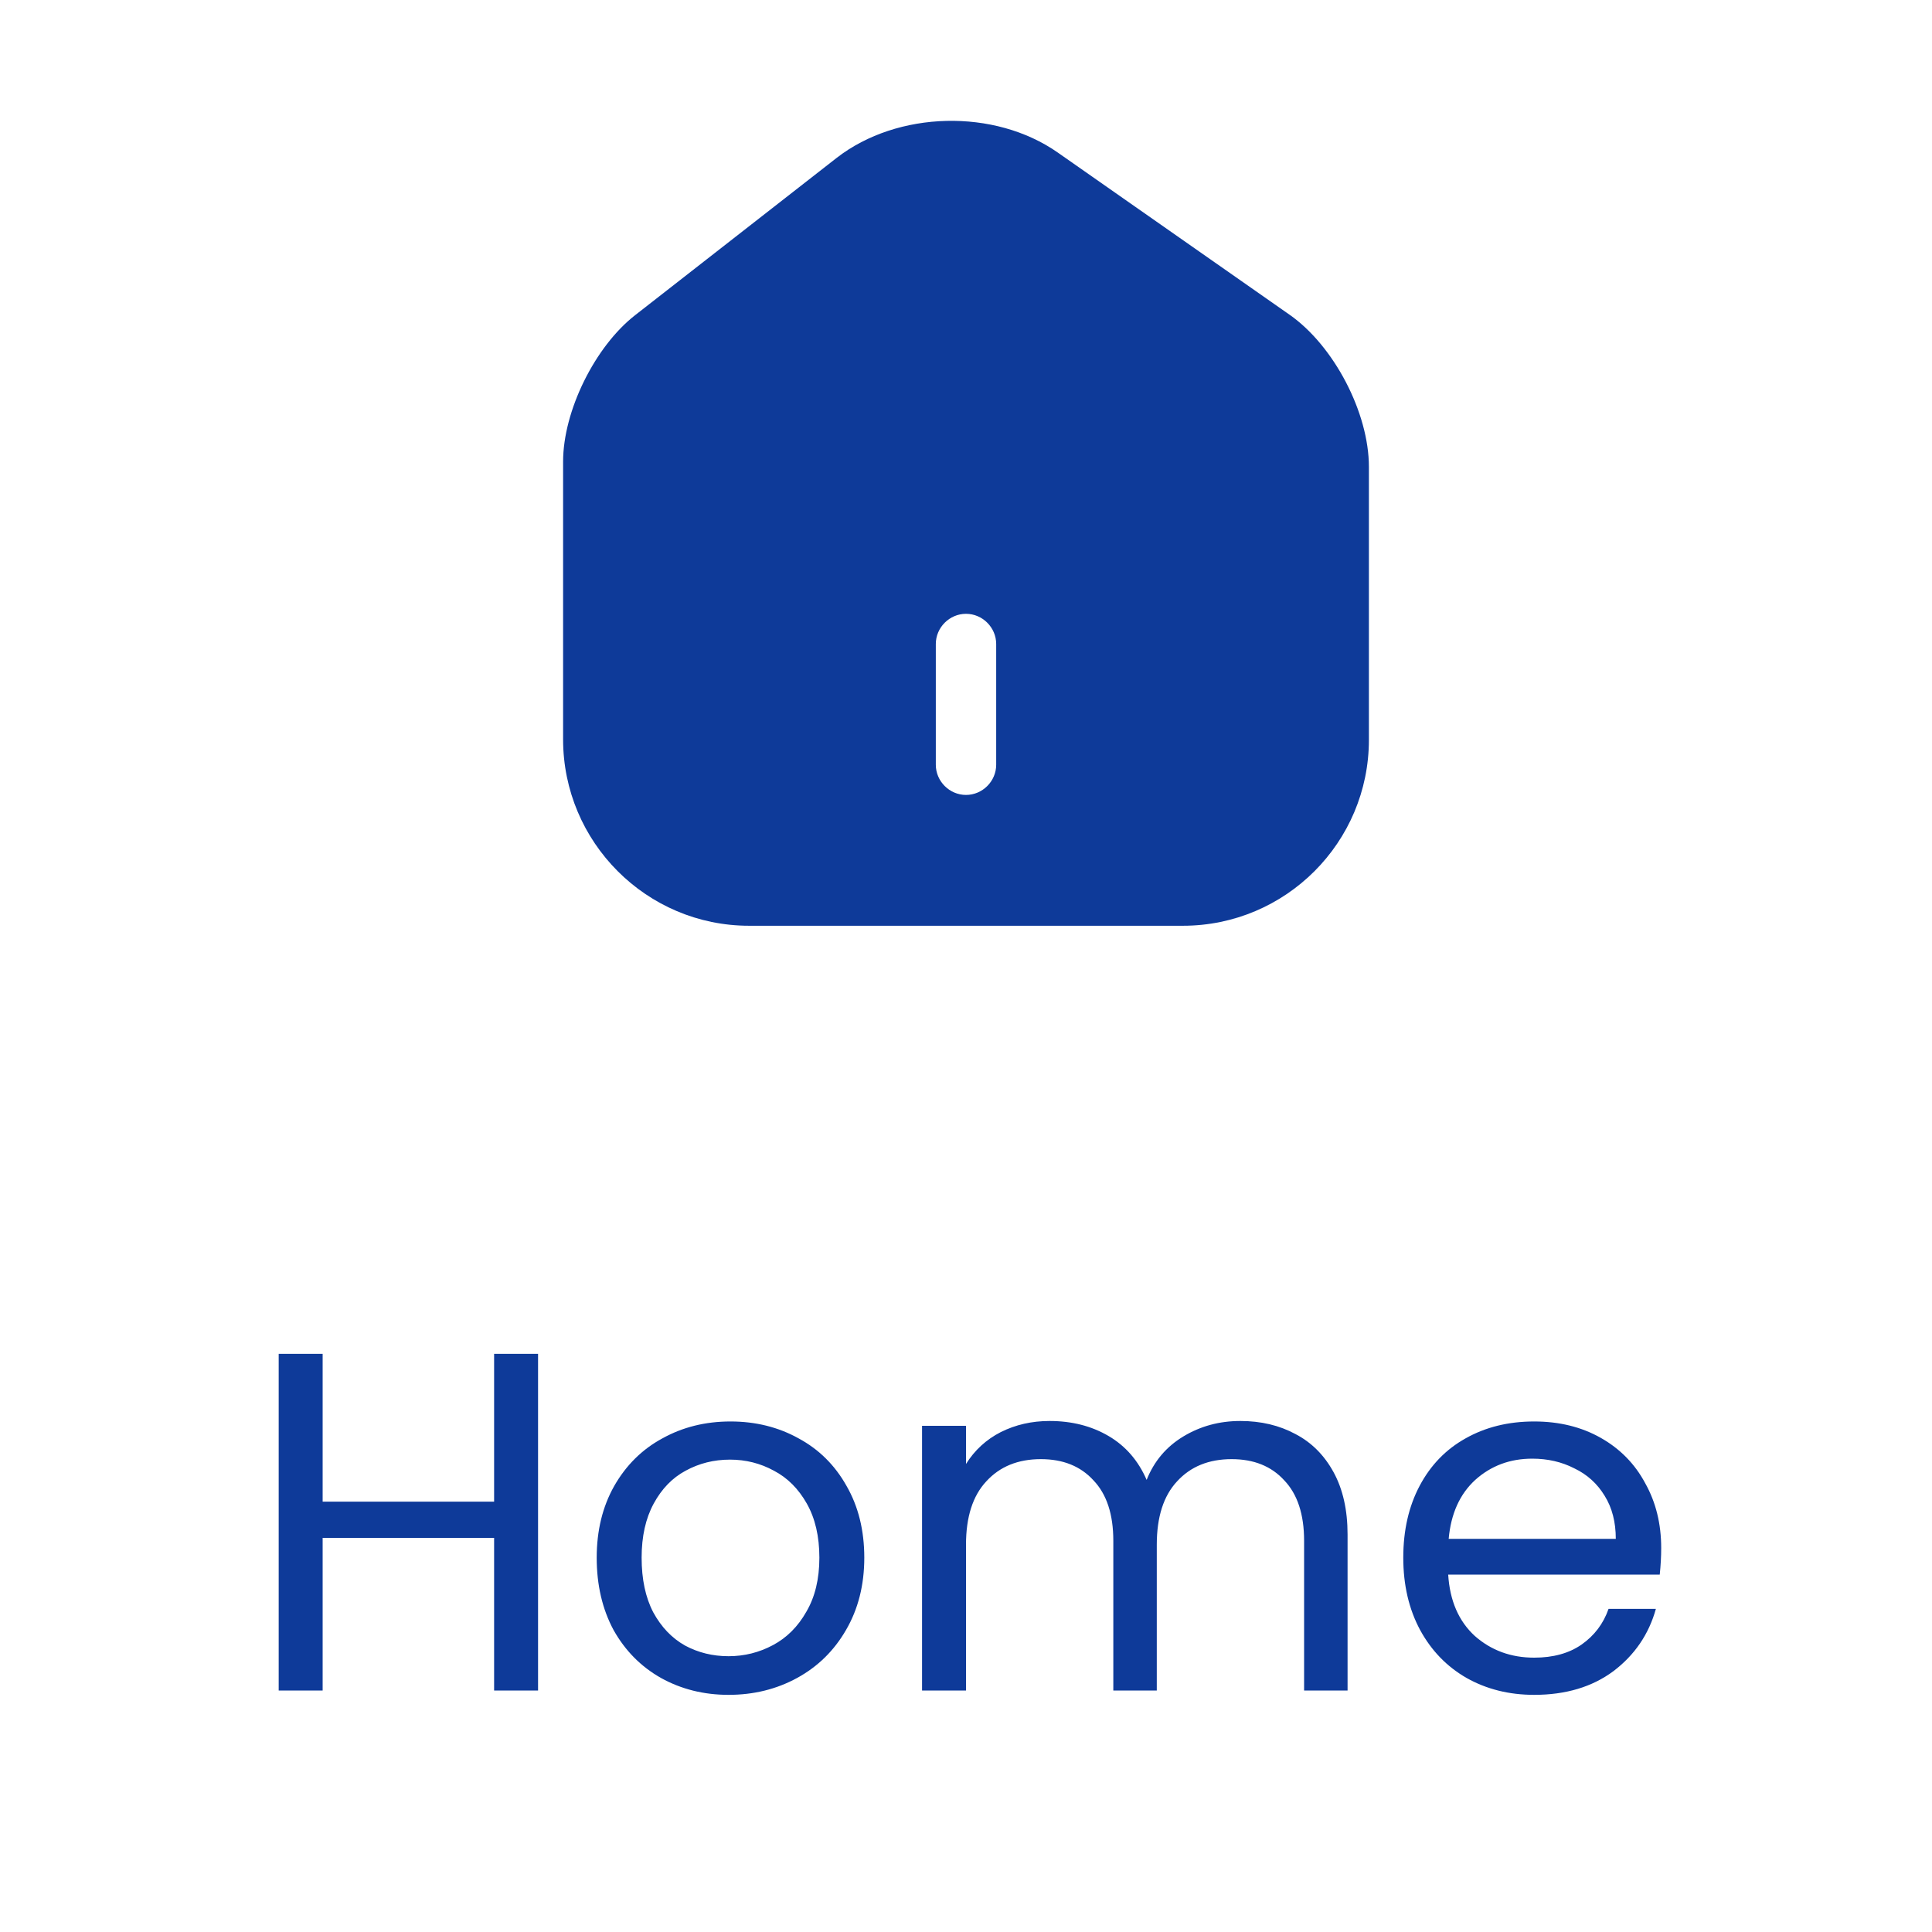
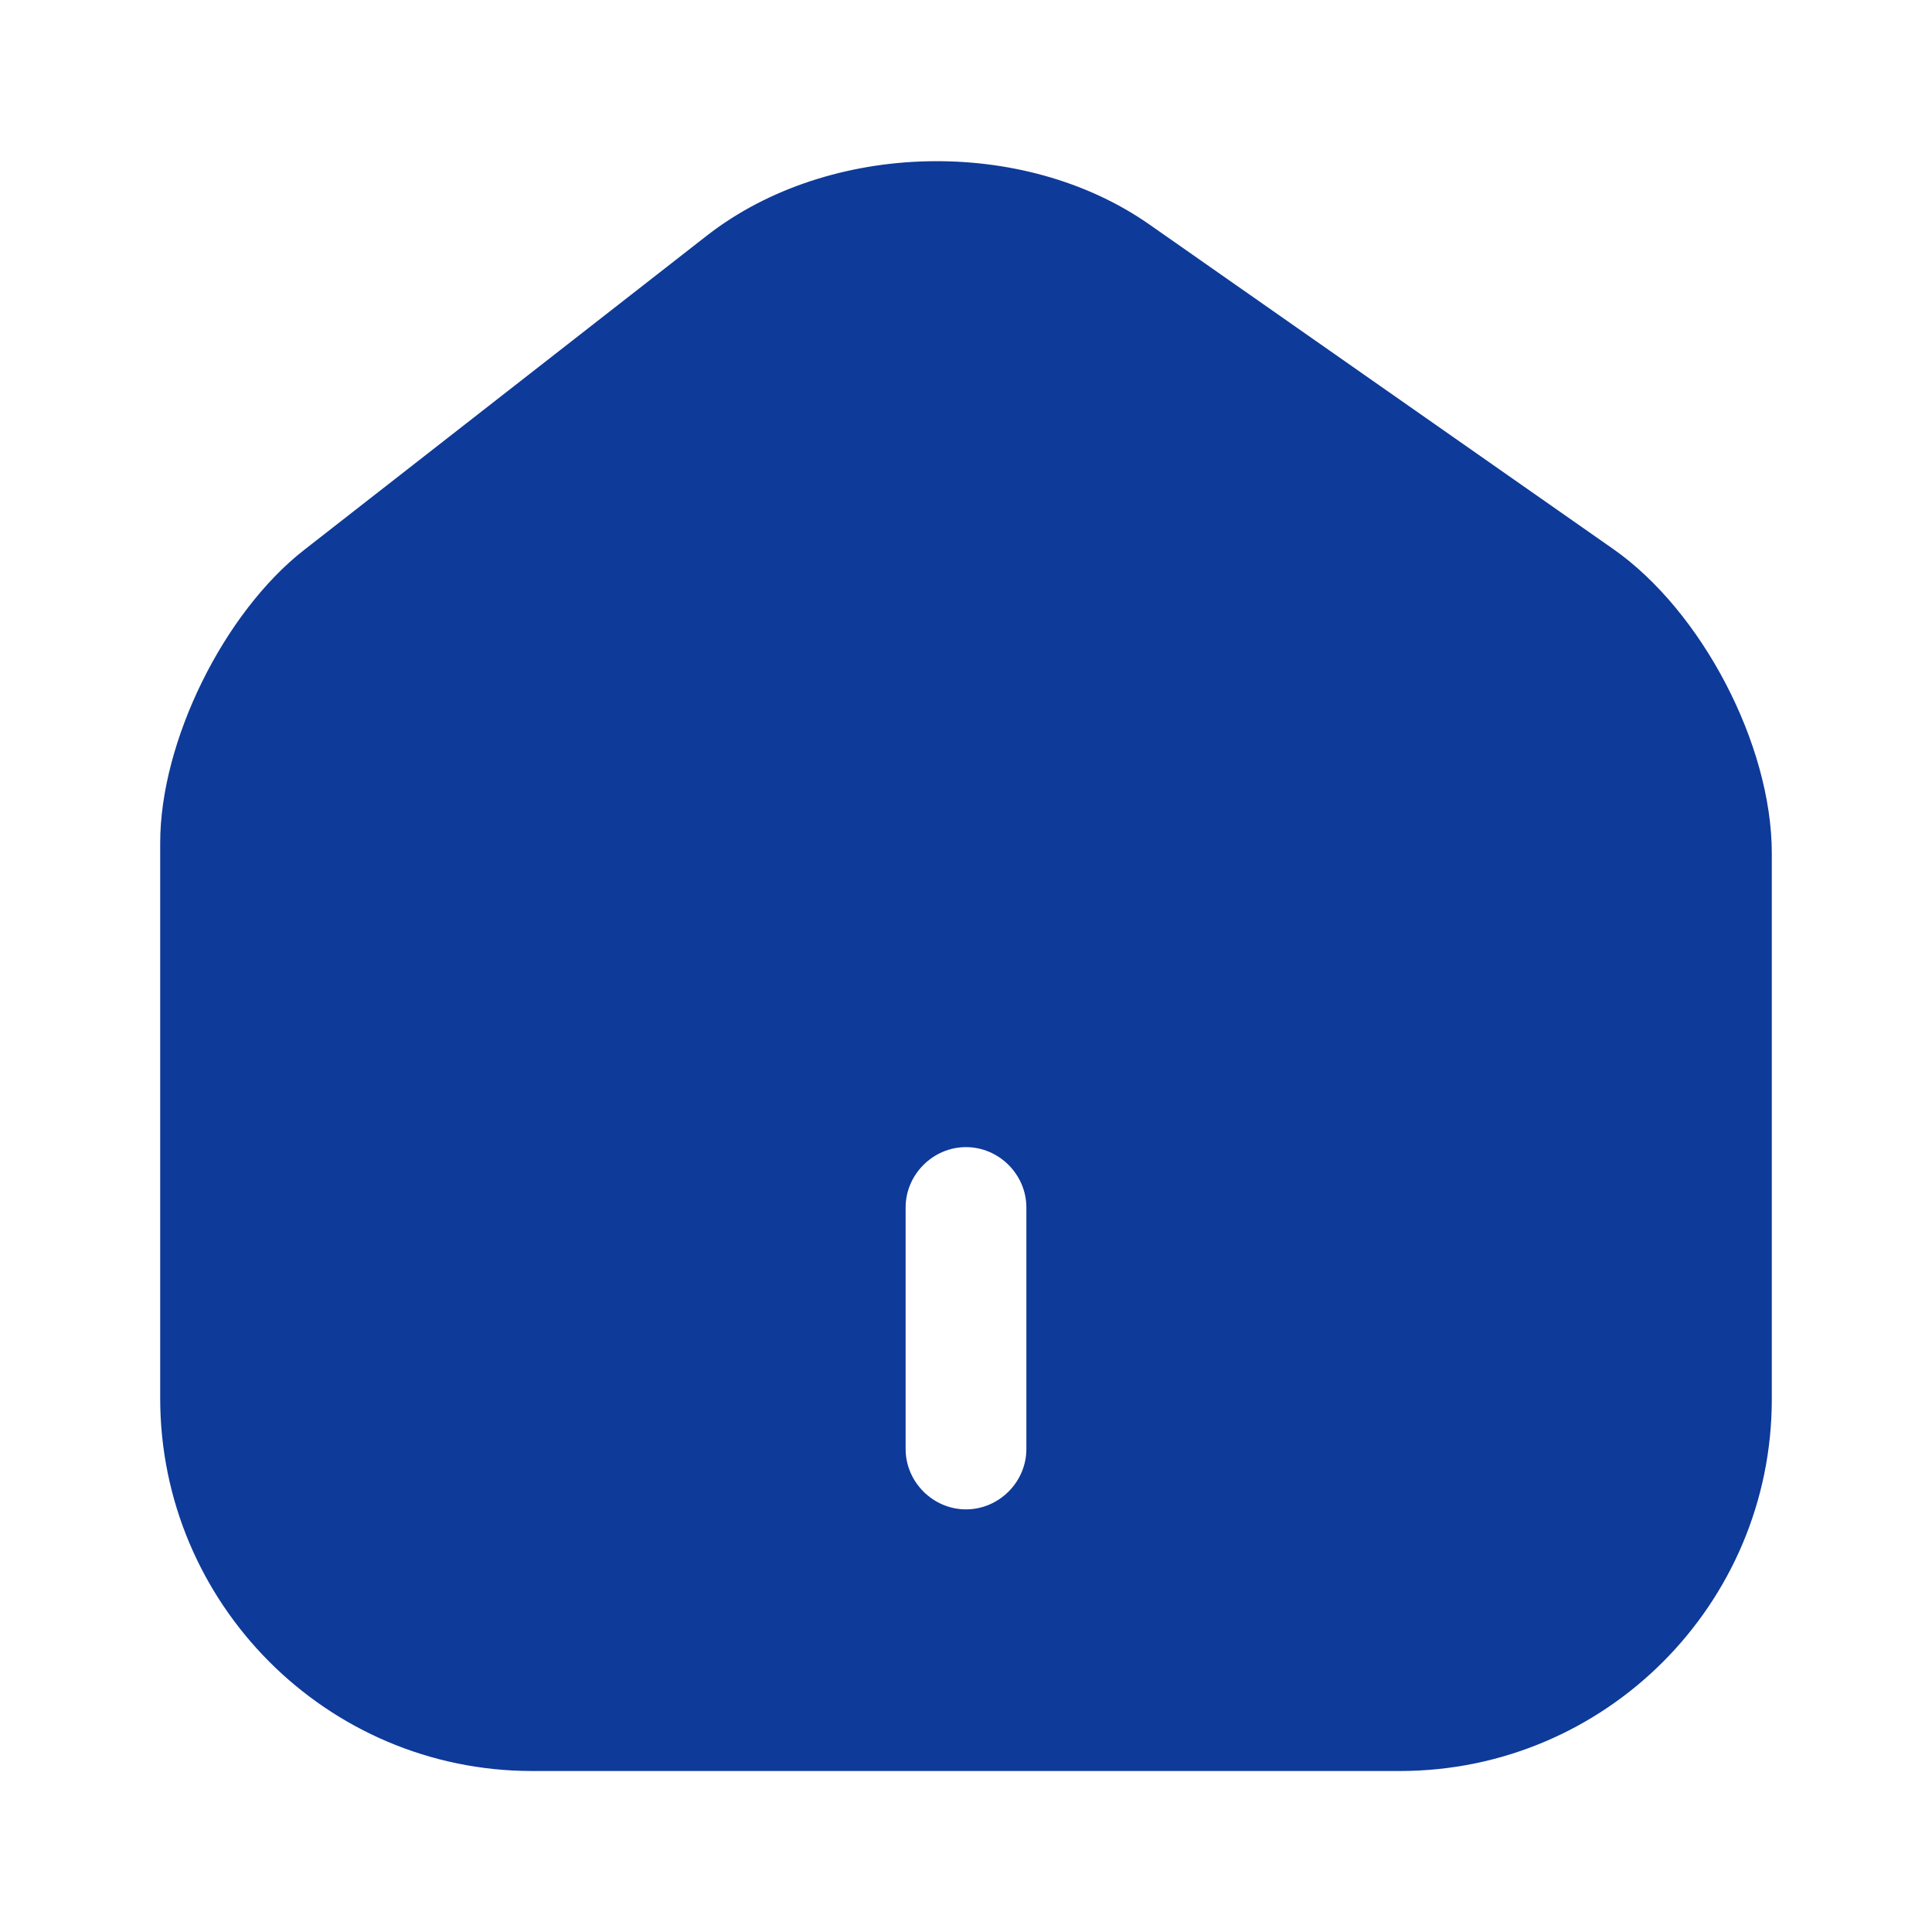
- <svg xmlns="http://www.w3.org/2000/svg" width="48" height="48" viewBox="0 0 48 48" fill="none">
-   <path d="M32.04 7.82L26.28 3.79C24.71 2.69 22.3 2.75 20.79 3.92L15.78 7.83C14.78 8.61 13.99 10.21 13.99 11.47V18.37C13.99 20.92 16.06 23 18.61 23H29.39C31.94 23 34.01 20.93 34.01 18.38V11.6C34.01 10.25 33.14 8.59 32.04 7.82ZM24.75 19C24.75 19.41 24.41 19.75 24 19.75C23.59 19.75 23.25 19.41 23.25 19V16C23.25 15.59 23.59 15.25 24 15.25C24.41 15.25 24.75 15.59 24.75 16V19Z" fill="#0E3A99" />
-   <path d="M13.368 33.636V42H12.276V38.208H8.016V42H6.924V33.636H8.016V37.308H12.276V33.636H13.368ZM18.101 42.108C17.485 42.108 16.925 41.968 16.421 41.688C15.925 41.408 15.533 41.012 15.245 40.5C14.965 39.98 14.825 39.38 14.825 38.7C14.825 38.028 14.969 37.436 15.257 36.924C15.553 36.404 15.953 36.008 16.457 35.736C16.961 35.456 17.525 35.316 18.149 35.316C18.773 35.316 19.337 35.456 19.841 35.736C20.345 36.008 20.741 36.4 21.029 36.912C21.325 37.424 21.473 38.02 21.473 38.7C21.473 39.38 21.321 39.98 21.017 40.5C20.721 41.012 20.317 41.408 19.805 41.688C19.293 41.968 18.725 42.108 18.101 42.108ZM18.101 41.148C18.493 41.148 18.861 41.056 19.205 40.872C19.549 40.688 19.825 40.412 20.033 40.044C20.249 39.676 20.357 39.228 20.357 38.7C20.357 38.172 20.253 37.724 20.045 37.356C19.837 36.988 19.565 36.716 19.229 36.54C18.893 36.356 18.529 36.264 18.137 36.264C17.737 36.264 17.369 36.356 17.033 36.54C16.705 36.716 16.441 36.988 16.241 37.356C16.041 37.724 15.941 38.172 15.941 38.7C15.941 39.236 16.037 39.688 16.229 40.056C16.429 40.424 16.693 40.7 17.021 40.884C17.349 41.06 17.709 41.148 18.101 41.148ZM30.816 35.304C31.328 35.304 31.784 35.412 32.184 35.628C32.584 35.836 32.9 36.152 33.132 36.576C33.364 37 33.48 37.516 33.48 38.124V42H32.4V38.28C32.4 37.624 32.236 37.124 31.908 36.78C31.588 36.428 31.152 36.252 30.6 36.252C30.032 36.252 29.58 36.436 29.244 36.804C28.908 37.164 28.74 37.688 28.74 38.376V42H27.66V38.28C27.66 37.624 27.496 37.124 27.168 36.78C26.848 36.428 26.412 36.252 25.86 36.252C25.292 36.252 24.84 36.436 24.504 36.804C24.168 37.164 24 37.688 24 38.376V42H22.908V35.424H24V36.372C24.216 36.028 24.504 35.764 24.864 35.58C25.232 35.396 25.636 35.304 26.076 35.304C26.628 35.304 27.116 35.428 27.54 35.676C27.964 35.924 28.28 36.288 28.488 36.768C28.672 36.304 28.976 35.944 29.4 35.688C29.824 35.432 30.296 35.304 30.816 35.304ZM41.272 38.46C41.272 38.668 41.26 38.888 41.236 39.12H35.98C36.02 39.768 36.24 40.276 36.64 40.644C37.048 41.004 37.54 41.184 38.116 41.184C38.588 41.184 38.98 41.076 39.292 40.86C39.612 40.636 39.836 40.34 39.964 39.972H41.14C40.964 40.604 40.612 41.12 40.084 41.52C39.556 41.912 38.9 42.108 38.116 42.108C37.492 42.108 36.932 41.968 36.436 41.688C35.948 41.408 35.564 41.012 35.284 40.5C35.004 39.98 34.864 39.38 34.864 38.7C34.864 38.02 35 37.424 35.272 36.912C35.544 36.4 35.924 36.008 36.412 35.736C36.908 35.456 37.476 35.316 38.116 35.316C38.74 35.316 39.292 35.452 39.772 35.724C40.252 35.996 40.62 36.372 40.876 36.852C41.14 37.324 41.272 37.86 41.272 38.46ZM40.144 38.232C40.144 37.816 40.052 37.46 39.868 37.164C39.684 36.86 39.432 36.632 39.112 36.48C38.8 36.32 38.452 36.24 38.068 36.24C37.516 36.24 37.044 36.416 36.652 36.768C36.268 37.12 36.048 37.608 35.992 38.232H40.144Z" fill="#0E3A99" />
+ <svg xmlns="http://www.w3.org/2000/svg" width="24" height="24" viewBox="0 0 24 24" fill="none">
+   <path d="M20.04 6.82L14.28 2.79C12.71 1.69 10.3 1.75 8.79 2.92L3.78 6.83C2.78 7.61 1.99 9.21 1.99 10.47V17.37C1.99 19.92 4.06 22 6.61 22H17.39C19.94 22 22.01 19.93 22.01 17.38V10.6C22.01 9.25 21.14 7.59 20.04 6.82ZM12.75 18C12.75 18.41 12.41 18.75 12 18.75C11.59 18.75 11.25 18.41 11.25 18V15C11.25 14.59 11.59 14.25 12 14.25C12.41 14.25 12.75 14.59 12.75 15V18Z" fill="#0E3A99" />
</svg>
